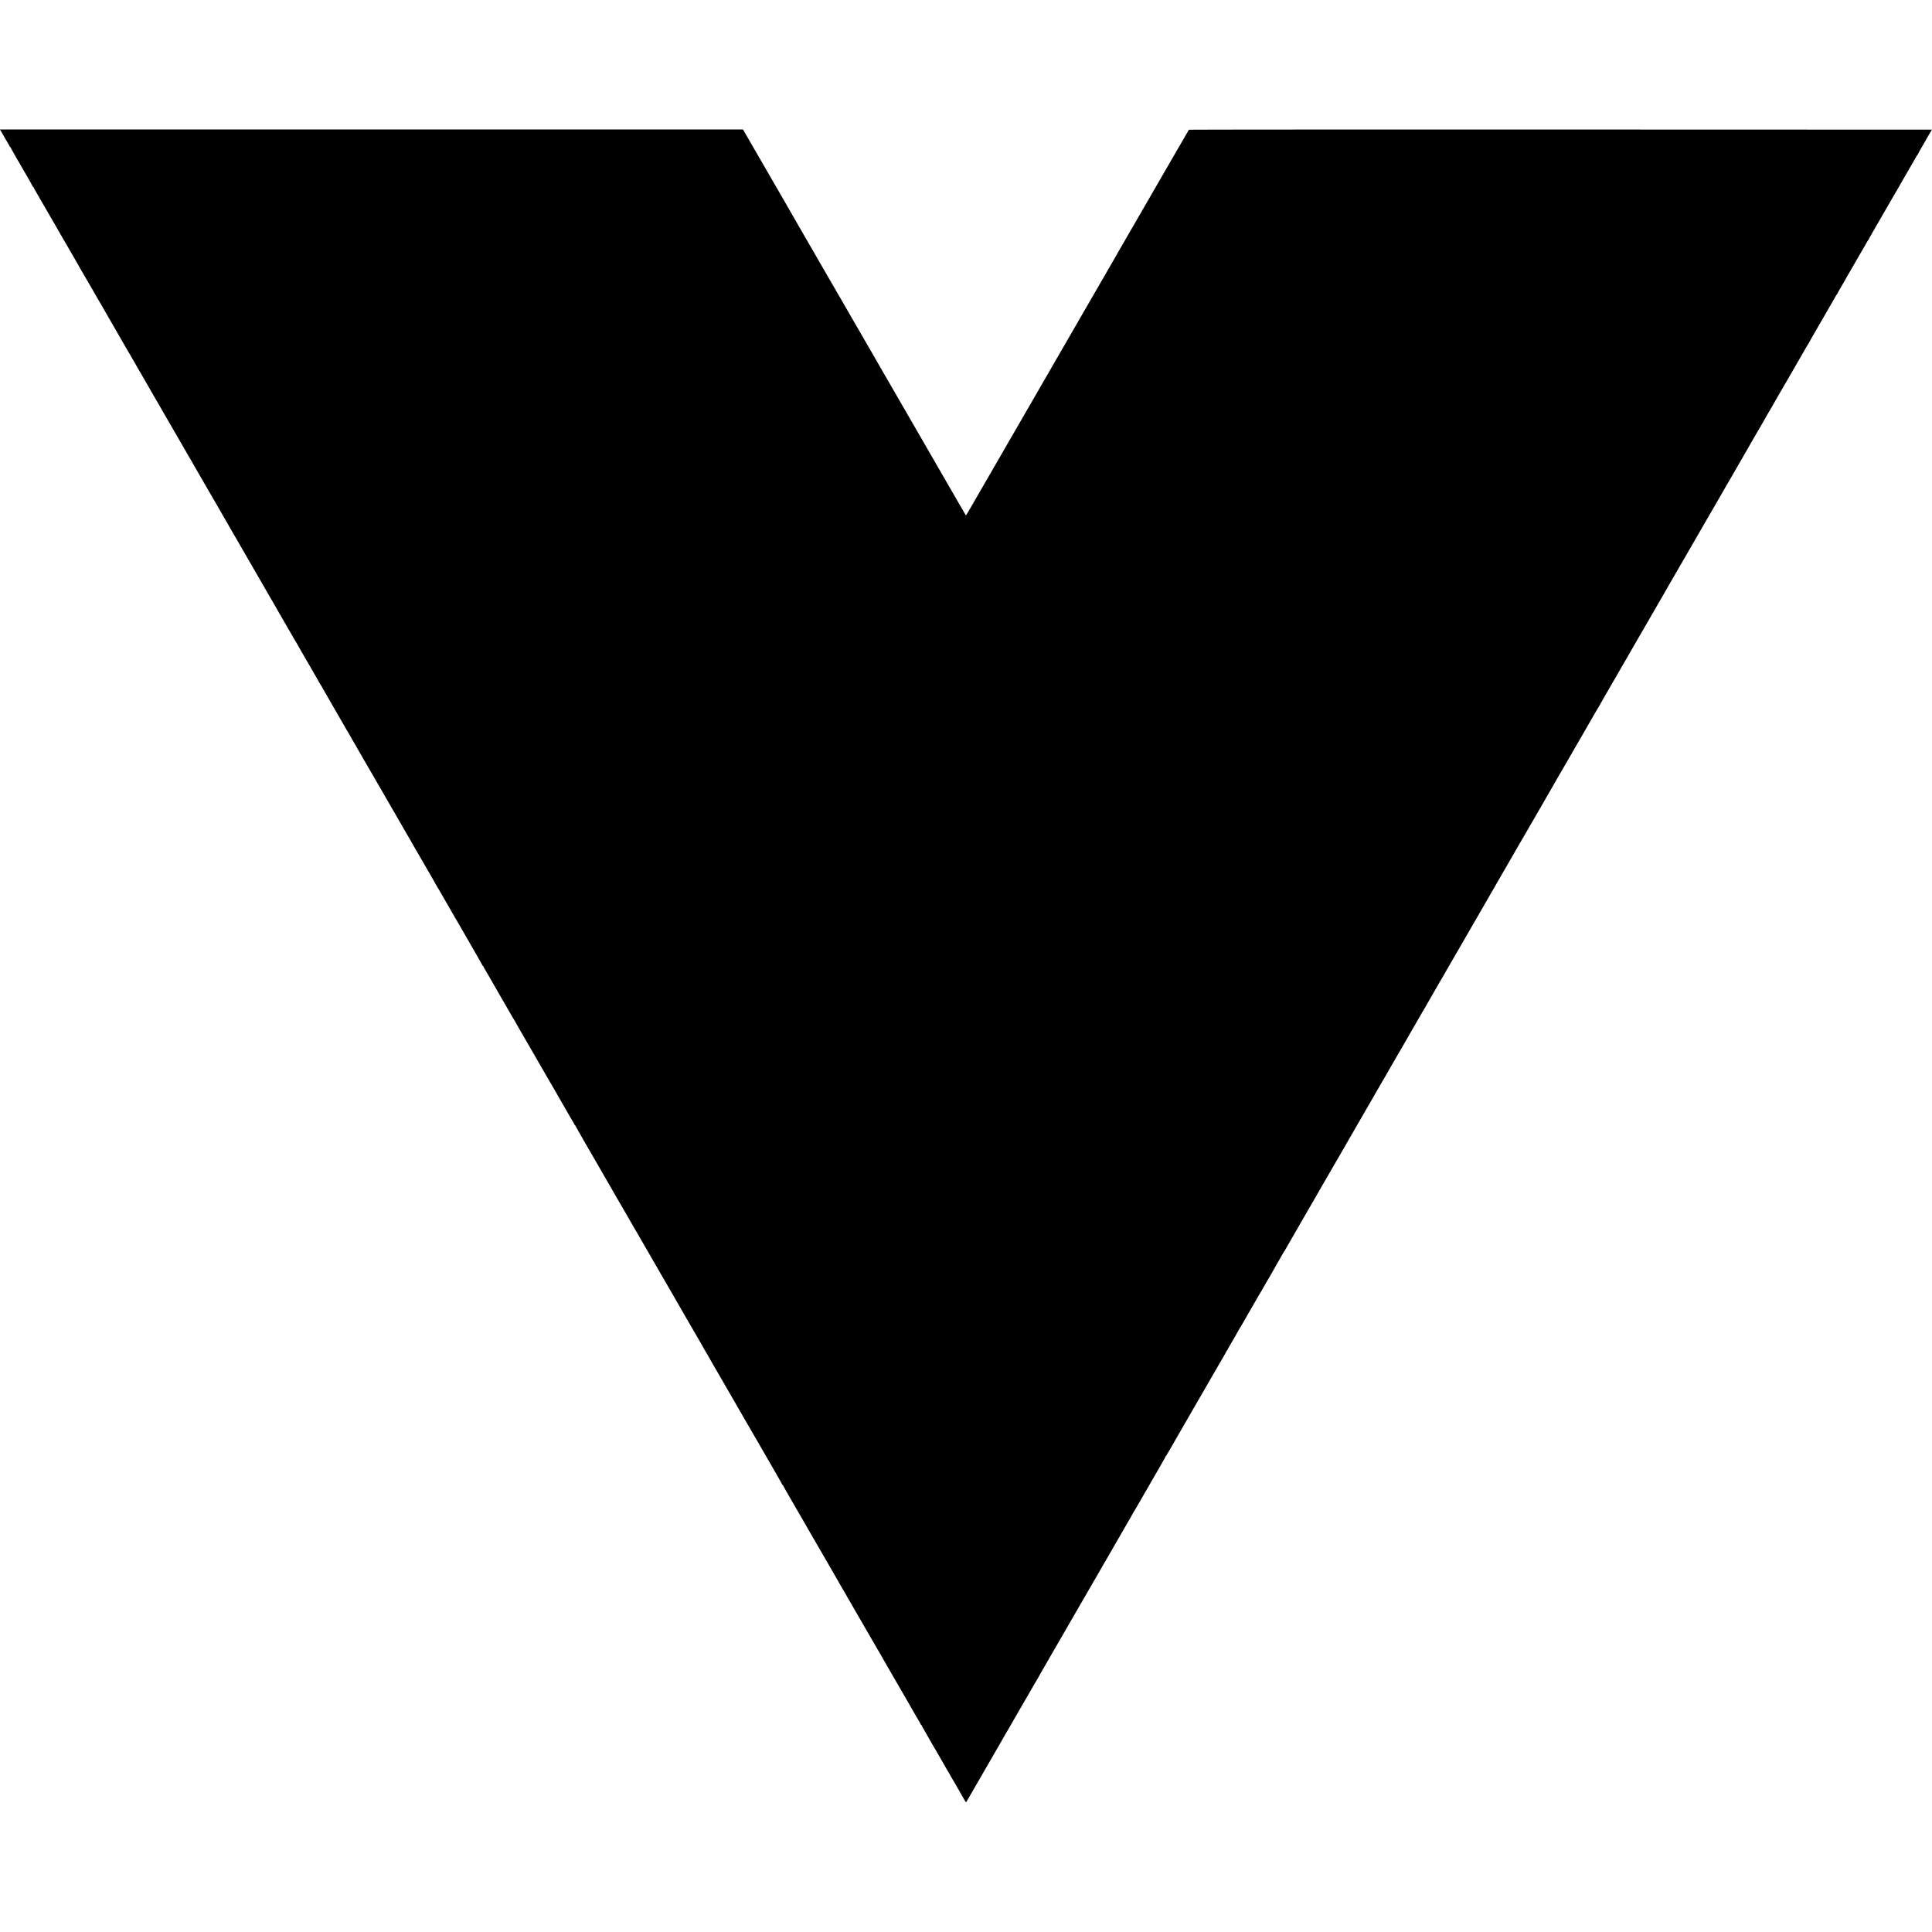
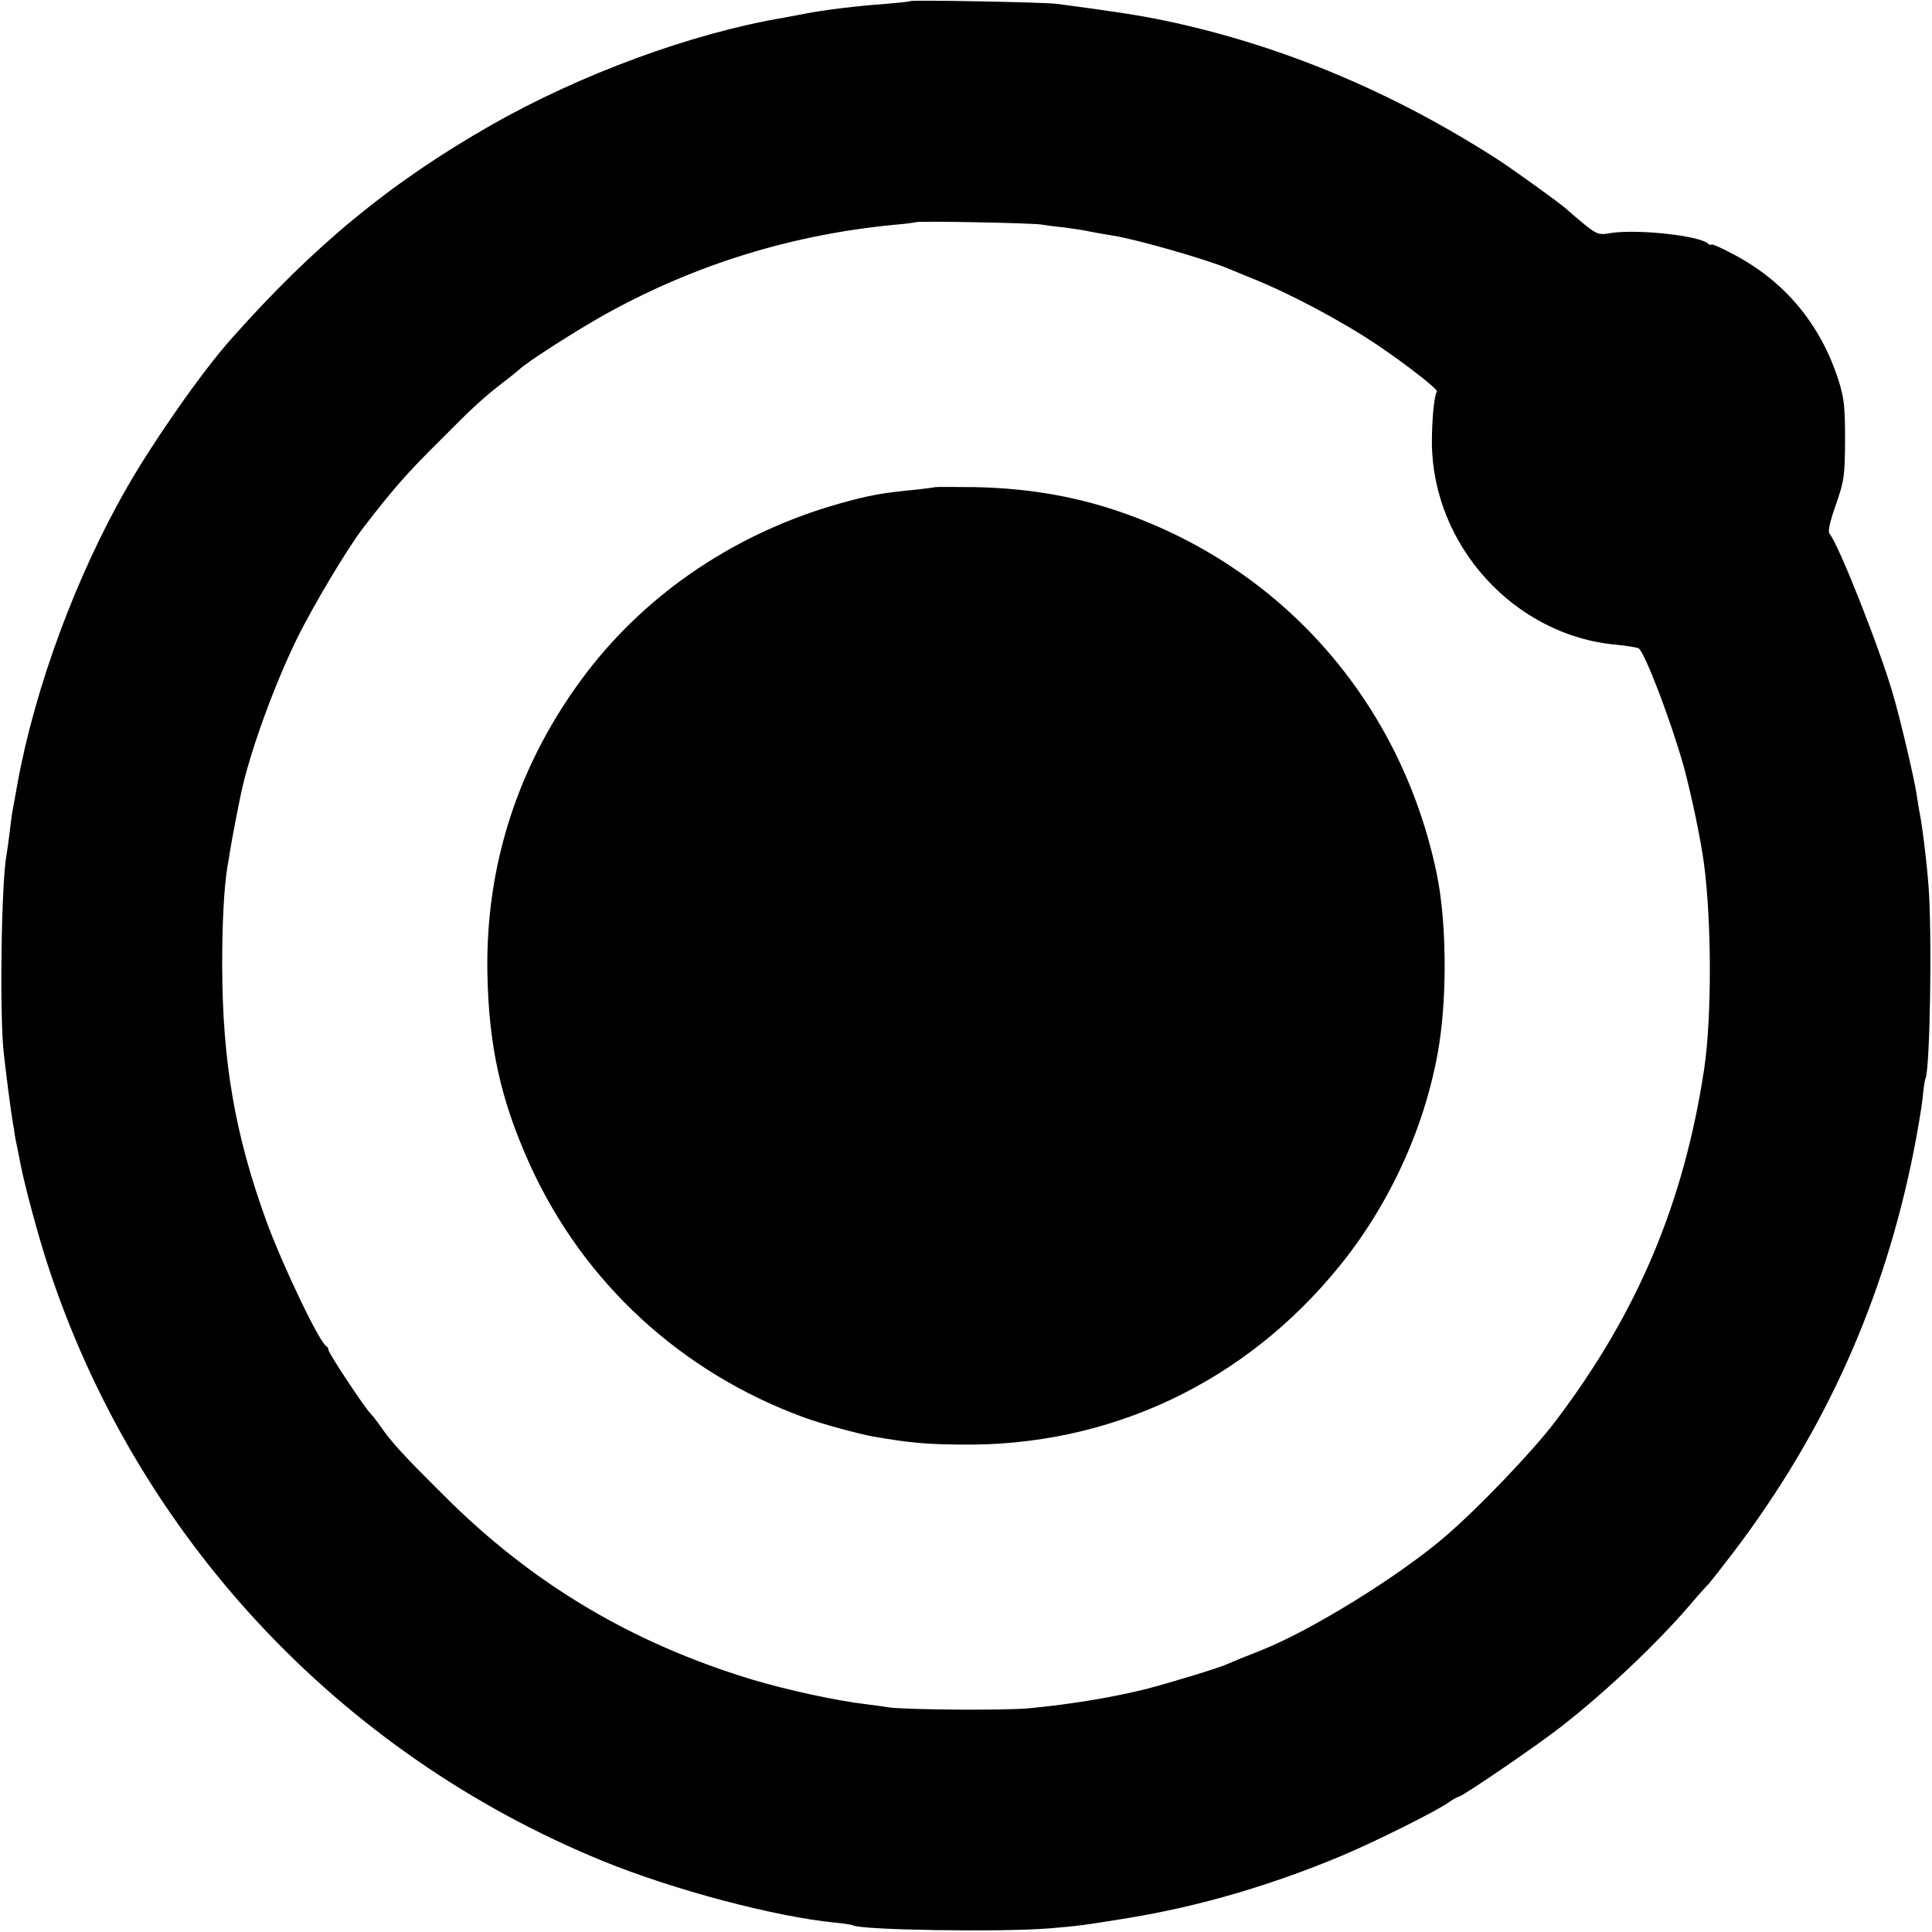
- <svg xmlns="http://www.w3.org/2000/svg" version="1.0" width="16pt" height="16pt" viewBox="0 0 16 16" preserveAspectRatio="xMidYMid meet">
-   <g transform="translate(0,16) scale(0.00032,-0.00032)" fill="#000000" stroke="none">
-     <path d="M18 46618 c45 -75 122 -207 122 -211 0 -2 25 -45 55 -95 30 -50 55 -96 55 -102 0 -5 5 -10 10 -10 6 0 10 -4 10 -9 0 -5 73 -135 161 -288 89 -153 173 -298 187 -323 14 -25 32 -57 41 -72 88 -149 187 -324 189 -335 2 -7 8 -13 13 -13 5 0 9 -4 9 -10 0 -5 46 -89 103 -187 175 -302 490 -846 507 -876 8 -16 20 -36 25 -45 28 -46 290 -498 339 -585 13 -23 74 -129 136 -236 61 -107 123 -215 137 -240 14 -25 29 -50 33 -56 5 -5 23 -37 40 -70 18 -33 38 -67 44 -75 11 -16 21 -33 63 -109 14 -25 29 -50 33 -56 4 -5 21 -35 38 -65 55 -100 261 -455 269 -465 4 -5 14 -21 20 -35 15 -29 41 -75 103 -180 24 -41 52 -88 60 -105 9 -16 57 -100 107 -185 112 -193 362 -626 380 -660 8 -14 23 -38 33 -55 11 -16 23 -37 27 -45 4 -8 26 -46 48 -85 23 -38 53 -90 67 -115 46 -81 64 -113 178 -310 62 -107 121 -210 132 -227 37 -67 56 -99 85 -148 16 -27 32 -57 36 -65 4 -8 15 -27 25 -42 9 -15 53 -89 96 -165 44 -76 177 -307 296 -513 120 -206 268 -463 330 -570 131 -227 117 -203 200 -348 36 -62 73 -125 82 -140 10 -15 21 -34 25 -42 4 -8 20 -37 36 -65 17 -27 38 -65 48 -82 49 -85 64 -111 87 -153 13 -25 28 -49 32 -55 4 -5 78 -134 165 -285 87 -151 166 -288 176 -305 10 -16 26 -43 35 -59 9 -17 125 -217 257 -445 132 -229 253 -441 270 -471 17 -30 45 -79 64 -108 18 -29 33 -54 33 -57 0 -2 20 -37 44 -77 24 -40 123 -212 221 -383 97 -170 190 -330 205 -355 16 -25 39 -65 53 -90 13 -25 81 -144 152 -265 70 -121 137 -238 150 -260 12 -22 37 -65 55 -95 18 -30 43 -73 55 -95 12 -22 48 -85 80 -140 77 -132 163 -280 190 -330 13 -22 71 -123 130 -225 59 -102 116 -199 126 -217 10 -17 29 -50 43 -72 15 -22 26 -43 26 -45 0 -2 27 -50 60 -106 33 -56 60 -103 60 -105 0 -2 55 -98 90 -155 8 -14 182 -316 239 -414 13 -22 45 -79 72 -124 27 -46 49 -86 49 -89 0 -2 14 -24 30 -48 16 -24 30 -46 30 -49 0 -5 74 -135 100 -176 5 -8 24 -42 43 -75 50 -88 58 -101 262 -455 104 -179 199 -345 213 -370 14 -25 28 -49 32 -55 4 -5 17 -26 28 -45 10 -19 62 -109 114 -200 114 -197 133 -230 170 -295 16 -27 33 -57 38 -65 17 -28 96 -165 103 -180 4 -8 16 -28 26 -45 10 -16 77 -131 148 -255 72 -124 181 -313 243 -420 62 -107 121 -209 131 -227 35 -62 323 -560 392 -678 38 -66 83 -145 100 -175 16 -30 33 -59 37 -65 4 -5 17 -27 29 -47 34 -61 56 -100 90 -156 17 -29 31 -55 31 -57 0 -2 17 -32 39 -67 21 -35 134 -229 251 -433 117 -203 235 -407 261 -451 27 -45 49 -85 49 -88 0 -4 8 -19 19 -34 15 -21 200 -341 309 -533 10 -19 33 -58 51 -87 17 -29 31 -54 31 -56 0 -2 25 -44 55 -94 30 -50 55 -95 55 -98 0 -4 6 -15 14 -23 7 -9 27 -41 43 -71 17 -30 170 -297 342 -594 171 -296 311 -542 311 -547 0 -5 5 -9 10 -9 6 0 10 -4 10 -10 0 -5 22 -47 49 -92 27 -46 58 -99 68 -118 24 -43 81 -140 93 -160 5 -8 66 -114 135 -235 69 -121 130 -227 135 -235 12 -21 259 -447 283 -490 10 -19 28 -47 38 -62 11 -14 19 -29 19 -32 0 -3 37 -69 83 -148 99 -170 305 -526 337 -583 13 -22 31 -53 41 -70 11 -16 22 -37 26 -45 7 -14 82 -146 103 -180 14 -24 181 -311 205 -355 13 -22 46 -80 75 -130 29 -49 64 -110 78 -135 14 -25 51 -88 82 -140 31 -52 59 -102 63 -110 4 -8 18 -33 31 -55 205 -353 284 -489 309 -535 17 -30 45 -78 62 -106 18 -28 36 -60 39 -72 4 -12 12 -22 17 -22 5 0 9 -4 9 -10 0 -5 109 -197 241 -427 133 -230 250 -431 259 -448 51 -90 222 -385 280 -485 37 -63 78 -135 92 -160 14 -25 67 -117 118 -205 51 -88 101 -175 111 -193 34 -58 55 -95 149 -257 51 -88 101 -173 110 -190 9 -16 76 -131 147 -255 72 -124 140 -241 151 -260 61 -108 281 -489 355 -615 38 -66 77 -133 87 -150 35 -63 91 -161 100 -175 14 -23 99 -169 128 -220 54 -97 135 -235 142 -245 4 -5 20 -32 35 -60 26 -48 238 -416 276 -480 10 -16 26 -46 37 -65 30 -53 382 -661 403 -695 10 -16 22 -37 26 -45 4 -8 26 -48 50 -88 24 -41 43 -75 43 -77 0 -2 22 -40 50 -85 27 -45 50 -84 50 -86 0 -3 38 -69 83 -147 84 -142 302 -520 340 -587 10 -19 34 -60 52 -90 18 -30 44 -75 57 -100 14 -25 45 -79 70 -120 25 -41 56 -96 70 -121 14 -25 77 -133 138 -240 62 -107 122 -210 132 -229 25 -43 310 -535 337 -581 11 -19 26 -45 34 -59 17 -32 238 -414 266 -460 11 -19 24 -41 28 -49 3 -7 75 -133 160 -278 84 -146 153 -269 153 -274 0 -5 5 -9 10 -9 6 0 10 -4 10 -10 0 -5 82 -150 181 -322 182 -314 201 -346 240 -415 12 -21 80 -139 152 -263 71 -124 141 -245 155 -270 14 -25 28 -49 32 -55 6 -8 145 -248 220 -380 37 -66 209 -362 229 -395 11 -19 24 -42 28 -49 4 -8 67 -118 140 -243 73 -125 133 -230 133 -233 0 -2 15 -28 33 -57 19 -29 47 -78 64 -108 17 -30 53 -93 79 -139 53 -90 82 -141 157 -272 82 -142 115 -199 381 -659 142 -245 268 -463 281 -485 12 -22 71 -125 132 -230 60 -104 172 -298 248 -430 76 -132 146 -253 156 -270 11 -16 22 -36 26 -44 3 -8 30 -54 60 -103 29 -49 53 -91 53 -93 0 -3 18 -34 40 -70 22 -36 40 -67 40 -69 0 -2 37 -66 81 -142 45 -77 98 -168 119 -204 20 -36 47 -81 58 -100 12 -19 27 -47 33 -62 6 -16 15 -28 20 -28 5 0 9 -4 9 -9 0 -6 63 -118 140 -251 77 -133 140 -243 140 -245 0 -2 18 -33 41 -70 22 -37 49 -83 60 -101 10 -19 29 -51 40 -71 25 -45 109 -189 126 -218 7 -11 17 -29 22 -40 6 -11 22 -38 35 -60 14 -22 37 -62 52 -90 14 -27 35 -62 45 -77 11 -14 19 -29 19 -32 0 -3 18 -35 40 -71 22 -36 40 -67 40 -69 0 -2 19 -35 42 -72 23 -38 55 -94 72 -124 26 -47 139 -244 171 -298 6 -9 21 -36 34 -60 28 -48 37 -51 51 -19 6 12 19 36 29 52 10 17 27 46 38 65 11 19 104 181 208 360 103 179 199 345 213 370 14 25 42 74 64 109 21 34 38 65 38 67 0 2 18 33 40 69 22 36 40 67 40 69 0 3 177 310 199 346 16 26 136 234 140 244 2 5 25 44 52 88 27 44 49 81 49 84 0 2 18 34 40 70 22 36 40 67 40 69 0 2 20 36 43 77 35 58 169 289 297 513 9 17 50 86 90 155 40 69 86 150 103 180 16 30 35 62 41 70 6 8 16 24 22 35 35 64 72 129 167 293 59 100 116 199 127 220 11 20 30 53 41 72 43 72 1070 1850 1121 1940 14 25 65 113 113 195 48 83 96 166 107 185 10 19 28 50 38 68 11 18 73 124 137 235 64 111 175 303 246 427 71 124 173 299 225 390 52 91 116 202 143 248 27 45 49 85 49 89 0 4 6 14 14 22 7 9 28 43 46 76 26 47 251 436 378 655 11 19 29 51 40 70 11 19 101 176 201 348 99 172 181 317 181 323 0 5 5 9 10 9 6 0 10 5 10 11 0 6 8 23 18 37 11 15 32 52 49 82 16 30 130 228 253 440 122 212 234 405 248 430 13 25 39 70 57 100 39 65 69 117 130 225 25 44 50 87 55 95 12 19 78 134 220 380 61 107 129 224 150 260 161 277 222 382 246 425 15 28 47 83 71 123 24 41 43 78 43 83 0 5 4 9 8 9 4 0 13 12 19 28 7 15 23 45 36 67 66 110 277 478 277 483 0 3 6 13 14 21 7 9 27 41 43 71 17 30 45 80 63 110 34 57 375 649 394 685 6 11 16 27 22 35 6 8 26 42 44 75 18 33 41 74 51 90 10 17 24 41 32 55 54 97 72 128 88 152 11 14 19 28 19 30 0 3 79 141 175 308 96 167 175 305 175 308 0 3 6 13 14 21 7 9 26 39 41 66 33 60 276 483 338 587 24 40 46 80 50 88 4 8 13 24 20 35 14 23 95 163 125 215 11 19 52 91 92 160 40 69 80 139 90 155 9 17 103 179 207 360 105 182 200 346 211 365 103 181 463 802 489 845 7 11 15 27 19 35 4 8 29 51 55 95 64 110 828 1433 848 1470 9 17 24 41 33 55 9 14 29 48 45 77 15 28 52 93 82 145 30 51 62 107 71 123 17 30 231 398 400 690 51 88 103 179 115 202 12 23 26 48 32 55 6 7 24 38 40 68 17 30 61 107 98 170 37 63 84 144 103 180 19 36 41 72 48 81 8 8 14 18 14 21 0 4 27 51 59 106 32 55 72 124 89 154 16 29 71 125 122 213 51 88 104 180 118 205 13 25 28 50 32 55 4 6 17 26 28 45 11 19 45 80 77 135 31 55 66 116 77 135 11 19 88 152 171 295 401 694 620 1072 650 1125 11 19 87 152 170 295 83 143 158 273 166 288 9 16 21 36 26 45 6 9 31 52 55 96 25 43 54 94 66 115 11 20 95 164 186 321 91 157 173 299 182 315 9 17 26 46 37 65 12 19 66 114 121 210 56 96 108 186 117 200 8 14 24 40 34 59 24 45 383 664 412 713 5 9 17 29 26 45 15 28 120 210 241 419 36 61 68 117 72 125 4 8 12 23 19 34 35 57 245 420 262 453 11 20 35 61 53 90 17 29 32 54 32 56 0 3 28 51 62 108 33 57 70 119 80 138 10 19 23 42 28 50 5 8 32 53 59 100 27 47 149 258 271 470 122 212 234 405 248 430 30 53 62 108 80 135 6 11 15 27 19 35 4 8 85 150 181 315 96 165 187 323 202 350 31 56 116 202 130 225 5 8 25 42 43 75 19 33 92 159 162 280 149 257 157 271 202 350 19 33 38 67 43 75 9 14 228 392 275 475 12 22 55 96 95 165 40 69 80 139 90 155 24 42 202 350 221 383 9 15 27 47 41 72 14 25 75 131 136 236 61 106 121 210 134 232 99 172 271 470 279 482 5 8 23 40 40 70 18 30 81 141 142 245 60 105 121 210 135 235 14 25 71 124 127 220 56 96 143 247 194 335 51 88 96 167 102 175 14 24 180 311 204 355 23 43 340 590 356 615 5 8 50 87 101 175 171 301 517 898 582 1008 25 43 46 81 46 83 0 2 12 23 27 47 14 23 40 67 56 97 16 30 35 62 42 70 7 8 15 22 18 30 4 8 20 38 37 65 16 28 33 57 37 65 6 12 111 196 143 250 5 8 55 95 112 193 57 98 113 195 126 215 12 20 27 46 32 57 6 11 14 27 20 35 5 8 76 130 156 270 80 140 165 287 187 325 23 39 52 90 66 115 13 25 30 52 37 61 8 8 14 18 14 21 0 4 41 77 92 165 50 87 175 302 276 478 101 176 208 360 236 408 28 49 67 117 86 152 19 35 41 70 48 77 6 6 12 15 12 19 0 7 124 224 167 291 12 21 23 40 23 42 0 2 21 40 46 83 26 43 55 92 64 109 54 95 327 568 354 614 19 30 45 75 59 100 71 128 82 145 89 148 4 2 8 8 8 13 0 5 42 82 94 172 311 538 496 858 518 897 14 25 40 70 58 100 18 30 42 71 53 90 10 19 79 139 152 265 73 127 142 246 153 265 10 19 43 76 72 125 29 50 63 108 75 130 65 116 80 140 87 143 4 2 8 8 8 12 0 8 114 212 140 250 6 8 14 24 20 35 5 11 54 97 108 190 l100 170 -9611 3 c-5286 1 -9614 -1 -9618 -5 -5 -6 -419 -719 -619 -1068 -89 -155 -267 -463 -323 -560 -38 -66 -81 -140 -95 -165 -31 -56 -263 -457 -526 -910 -110 -190 -224 -388 -254 -440 -29 -52 -61 -109 -71 -125 -23 -39 -243 -420 -268 -465 -11 -19 -204 -352 -428 -740 -224 -388 -477 -826 -563 -975 -85 -148 -185 -322 -222 -385 -37 -63 -120 -207 -185 -320 -65 -113 -177 -306 -248 -430 -72 -124 -172 -297 -222 -385 -51 -88 -142 -245 -202 -350 -131 -226 -247 -427 -408 -705 -65 -113 -249 -432 -410 -710 -160 -278 -388 -673 -506 -877 -118 -205 -216 -373 -219 -373 -3 0 -52 82 -109 183 -58 100 -144 250 -192 332 -95 164 -402 696 -647 1120 -85 149 -228 396 -317 550 -212 365 -982 1700 -1008 1745 -10 19 -43 76 -72 125 -29 50 -64 110 -77 135 -14 25 -63 110 -110 190 -47 80 -96 165 -110 190 -14 25 -99 171 -188 325 -89 154 -174 300 -188 325 -13 25 -64 113 -112 195 -48 83 -140 242 -205 355 -65 113 -183 317 -263 454 -79 137 -152 264 -163 282 -50 89 -335 583 -354 614 -12 19 -34 58 -50 85 -15 28 -129 226 -253 440 -124 215 -235 408 -247 430 -12 22 -69 121 -127 220 -58 99 -226 389 -373 645 -148 256 -324 561 -392 678 -67 117 -134 232 -147 255 -13 23 -33 59 -46 80 l-22 37 -9615 0 -9615 0 20 -32z" />
+ <svg xmlns="http://www.w3.org/2000/svg" version="1.0" width="700pt" height="700pt" viewBox="0 0 700 700" preserveAspectRatio="xMidYMid meet">
+   <g transform="translate(0,700) scale(0.1,-0.1)" fill="#000000" stroke="none">
+     <path d="M3298 6996 c-1 -2 -41 -6 -88 -10 -100 -7 -225 -22 -295 -36 -27 -5 -63 -12 -80 -15 -330 -56 -734 -205 -1055 -388 -366 -209 -641 -435 -944 -777 -102 -114 -277 -364 -374 -533 -184 -319 -334 -724 -398 -1072 -9 -49 -17 -97 -19 -105 -2 -9 -6 -43 -10 -75 -4 -33 -9 -69 -11 -80 -19 -99 -26 -567 -11 -715 9 -81 25 -207 33 -255 3 -16 7 -39 8 -50 2 -11 6 -33 10 -50 3 -16 8 -39 10 -51 15 -78 62 -253 97 -361 319 -984 1055 -1775 2016 -2167 256 -104 618 -200 838 -222 33 -3 63 -8 66 -10 29 -17 534 -25 709 -11 105 9 111 9 290 38 255 42 516 118 773 226 117 49 344 162 388 194 15 10 30 19 34 19 12 0 282 184 370 253 162 126 348 302 468 442 33 39 63 72 67 75 3 3 44 55 90 115 332 437 547 915 654 1456 14 70 28 155 32 190 3 35 8 67 10 70 17 30 25 533 11 704 -7 91 -23 221 -33 266 -2 13 -7 41 -10 62 -8 55 -58 268 -84 357 -46 162 -197 545 -231 586 -7 8 0 41 23 106 30 87 32 102 33 233 0 120 -3 151 -23 215 -65 205 -196 362 -384 460 -43 23 -78 38 -78 34 0 -3 -6 -2 -12 4 -37 30 -270 54 -362 36 -32 -5 -42 -2 -84 32 -26 21 -56 47 -67 57 -23 21 -190 141 -245 177 -385 248 -787 416 -1208 505 -95 20 -196 35 -392 61 -48 6 -526 15 -532 10z m478 -810 c11 -2 47 -7 79 -10 32 -4 77 -11 99 -16 23 -4 59 -11 80 -14 84 -13 342 -87 421 -121 17 -7 55 -23 85 -35 137 -55 326 -156 452 -241 105 -71 219 -160 214 -167 -10 -17 -18 -103 -18 -187 3 -373 301 -699 669 -731 39 -4 75 -10 80 -13 23 -16 117 -262 164 -430 26 -95 62 -266 73 -351 28 -215 28 -554 1 -740 -73 -486 -241 -886 -539 -1279 -83 -110 -287 -323 -408 -425 -168 -142 -474 -331 -653 -403 -16 -7 -48 -19 -70 -28 -22 -9 -49 -20 -60 -25 -31 -14 -202 -66 -290 -89 -120 -30 -267 -55 -422 -70 -83 -9 -454 -6 -513 3 -19 3 -55 8 -80 11 -110 13 -286 51 -416 90 -435 132 -796 347 -1114 665 -152 151 -189 192 -230 250 -13 19 -30 41 -38 49 -22 22 -152 219 -152 230 0 5 -3 11 -7 13 -24 10 -160 295 -218 454 -114 314 -159 577 -160 924 0 165 7 285 19 360 3 14 7 41 10 60 5 32 27 147 40 209 32 147 117 382 199 551 60 123 182 327 241 405 107 139 155 195 281 320 123 124 156 154 235 215 25 19 47 37 50 40 24 25 208 143 318 204 326 180 676 287 1047 322 39 3 71 8 73 9 6 5 435 -3 458 -9z" />
+     <path d="M3388 5235 c-2 -1 -32 -5 -68 -9 -118 -11 -171 -20 -280 -51 -368 -104 -689 -318 -913 -610 -246 -322 -369 -695 -361 -1094 5 -263 49 -459 154 -691 194 -427 548 -753 994 -916 63 -23 195 -59 251 -69 127 -22 189 -28 314 -29 541 -8 1034 225 1376 649 187 231 316 521 360 805 29 191 25 451 -10 617 -127 607 -542 1089 -1117 1298 -175 64 -355 96 -555 100 -78 1 -144 1 -145 0z" />
  </g>
</svg>
